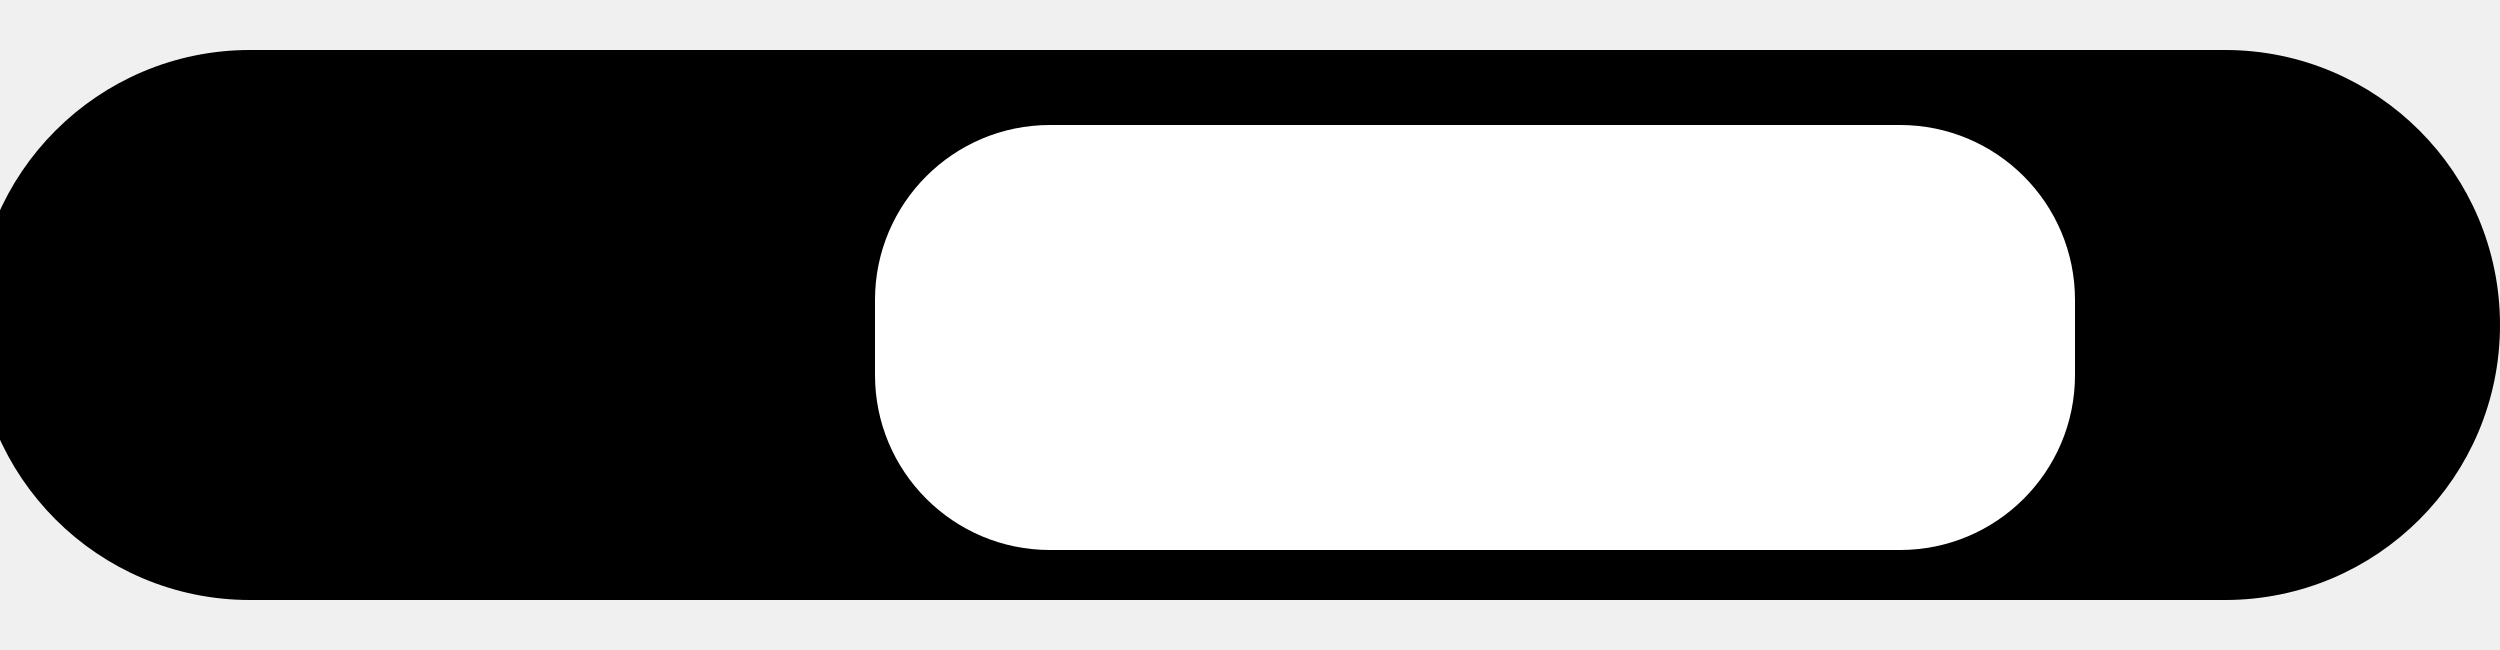
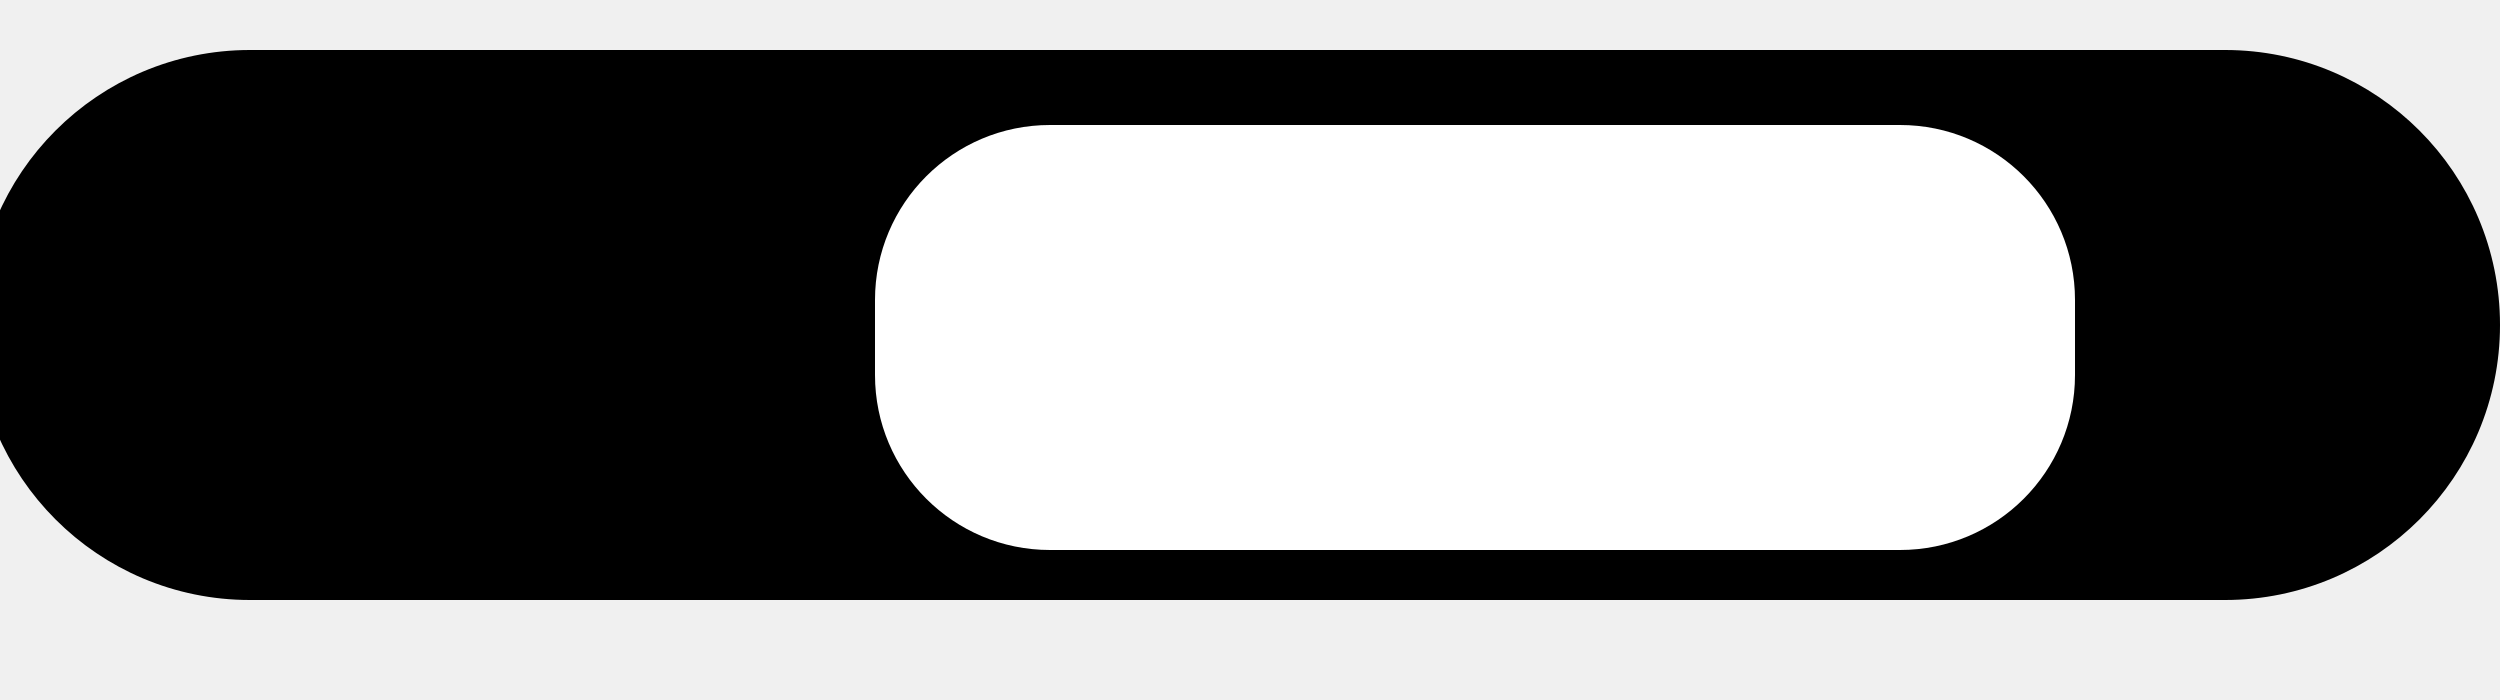
- <svg xmlns="http://www.w3.org/2000/svg" width="100" height="26" viewBox="0 0 100 26" version="1.1">
+ <svg xmlns="http://www.w3.org/2000/svg" width="100" height="28" viewBox="0 0 100 28" version="1.1">
  <defs>
    <linearGradient id="popupshade" x1="0%" y1="0%" x2="0%" y2="100%">
      <stop offset="0%" class="urlbarstart-from-color" />
      <stop offset="100%" class="urlbarstart-to-color" />
    </linearGradient>
    <linearGradient id="popupshade2" x1="0%" y1="0%" x2="0%" y2="100%">
      <stop offset="0%" class="urlbarstart-to-color" />
      <stop offset="100%" class="urlbarstart-from-color" />
    </linearGradient>
  </defs>
  <rect x="0" y="3" rx="10" ry="10" width="99" height="20" style="fill:url(#popupshade2)" />
  <rect x="0" y="3" rx="10" ry="10" width="99" height="20" style="stroke-width:2px;stroke:url(#popupshade);fill:none" />
  <rect x="35" y="5" rx="7" ry="7" width="48" height="17" style="fill:white" />
</svg>
